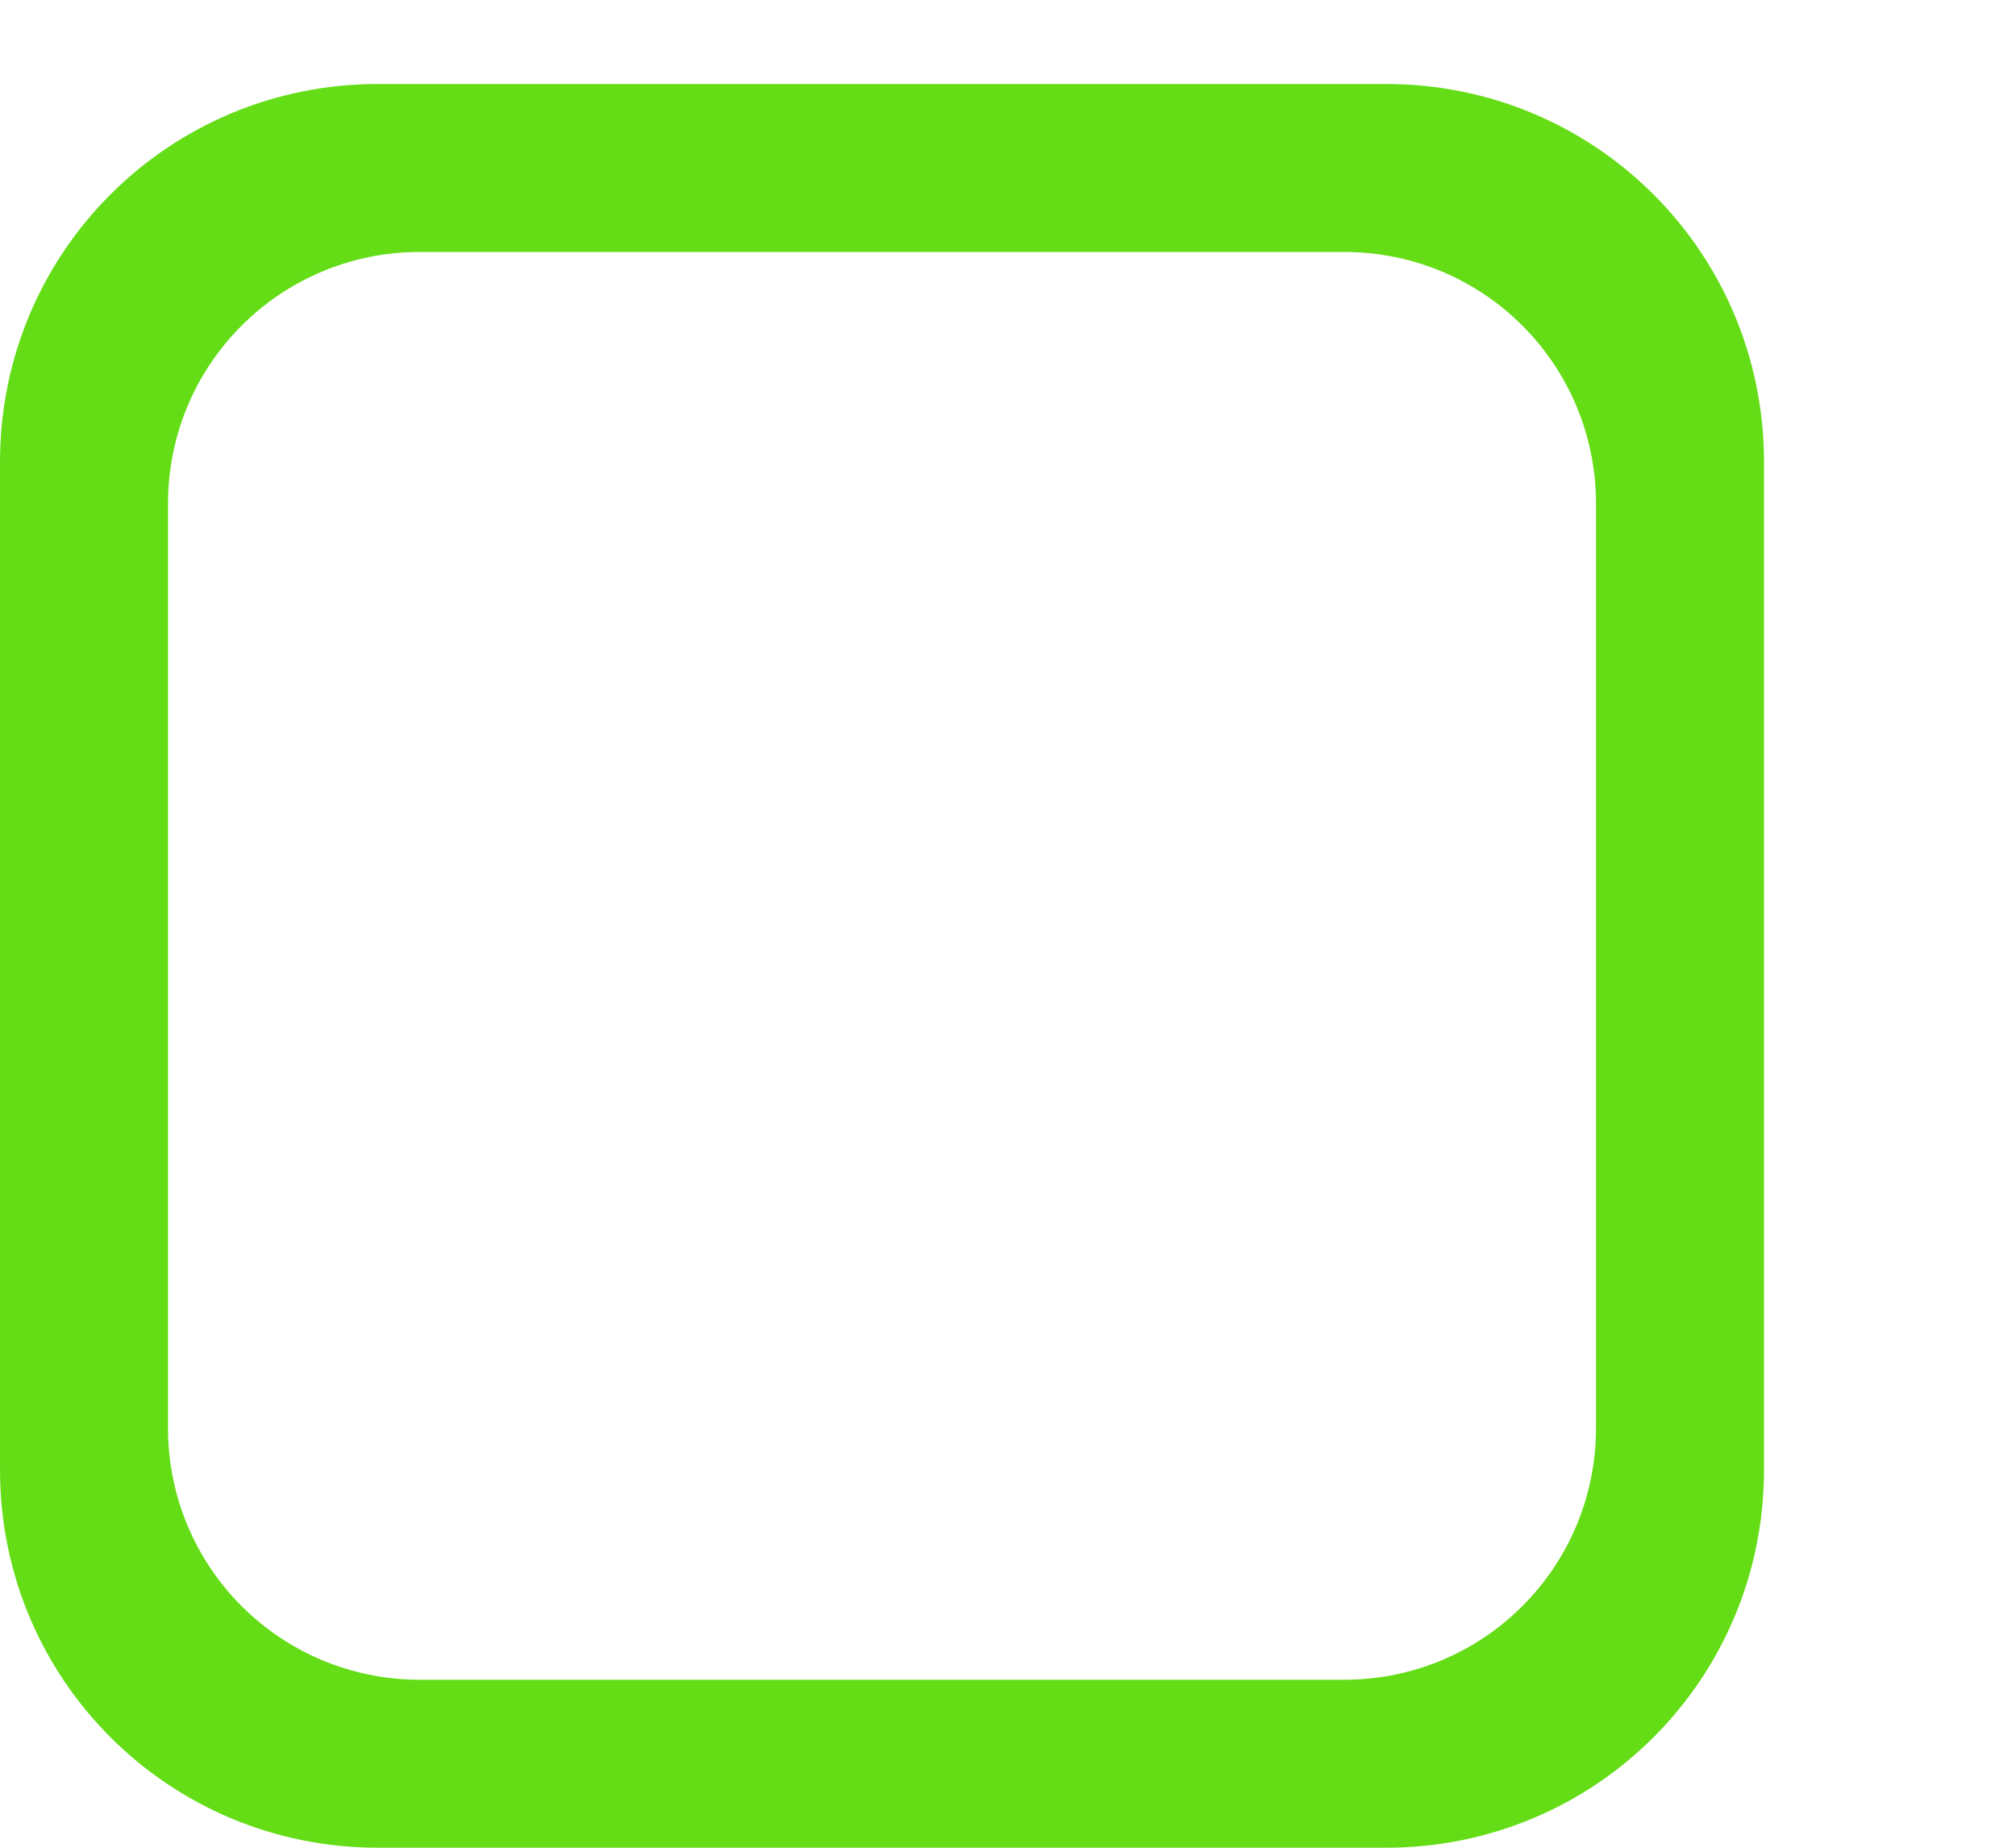
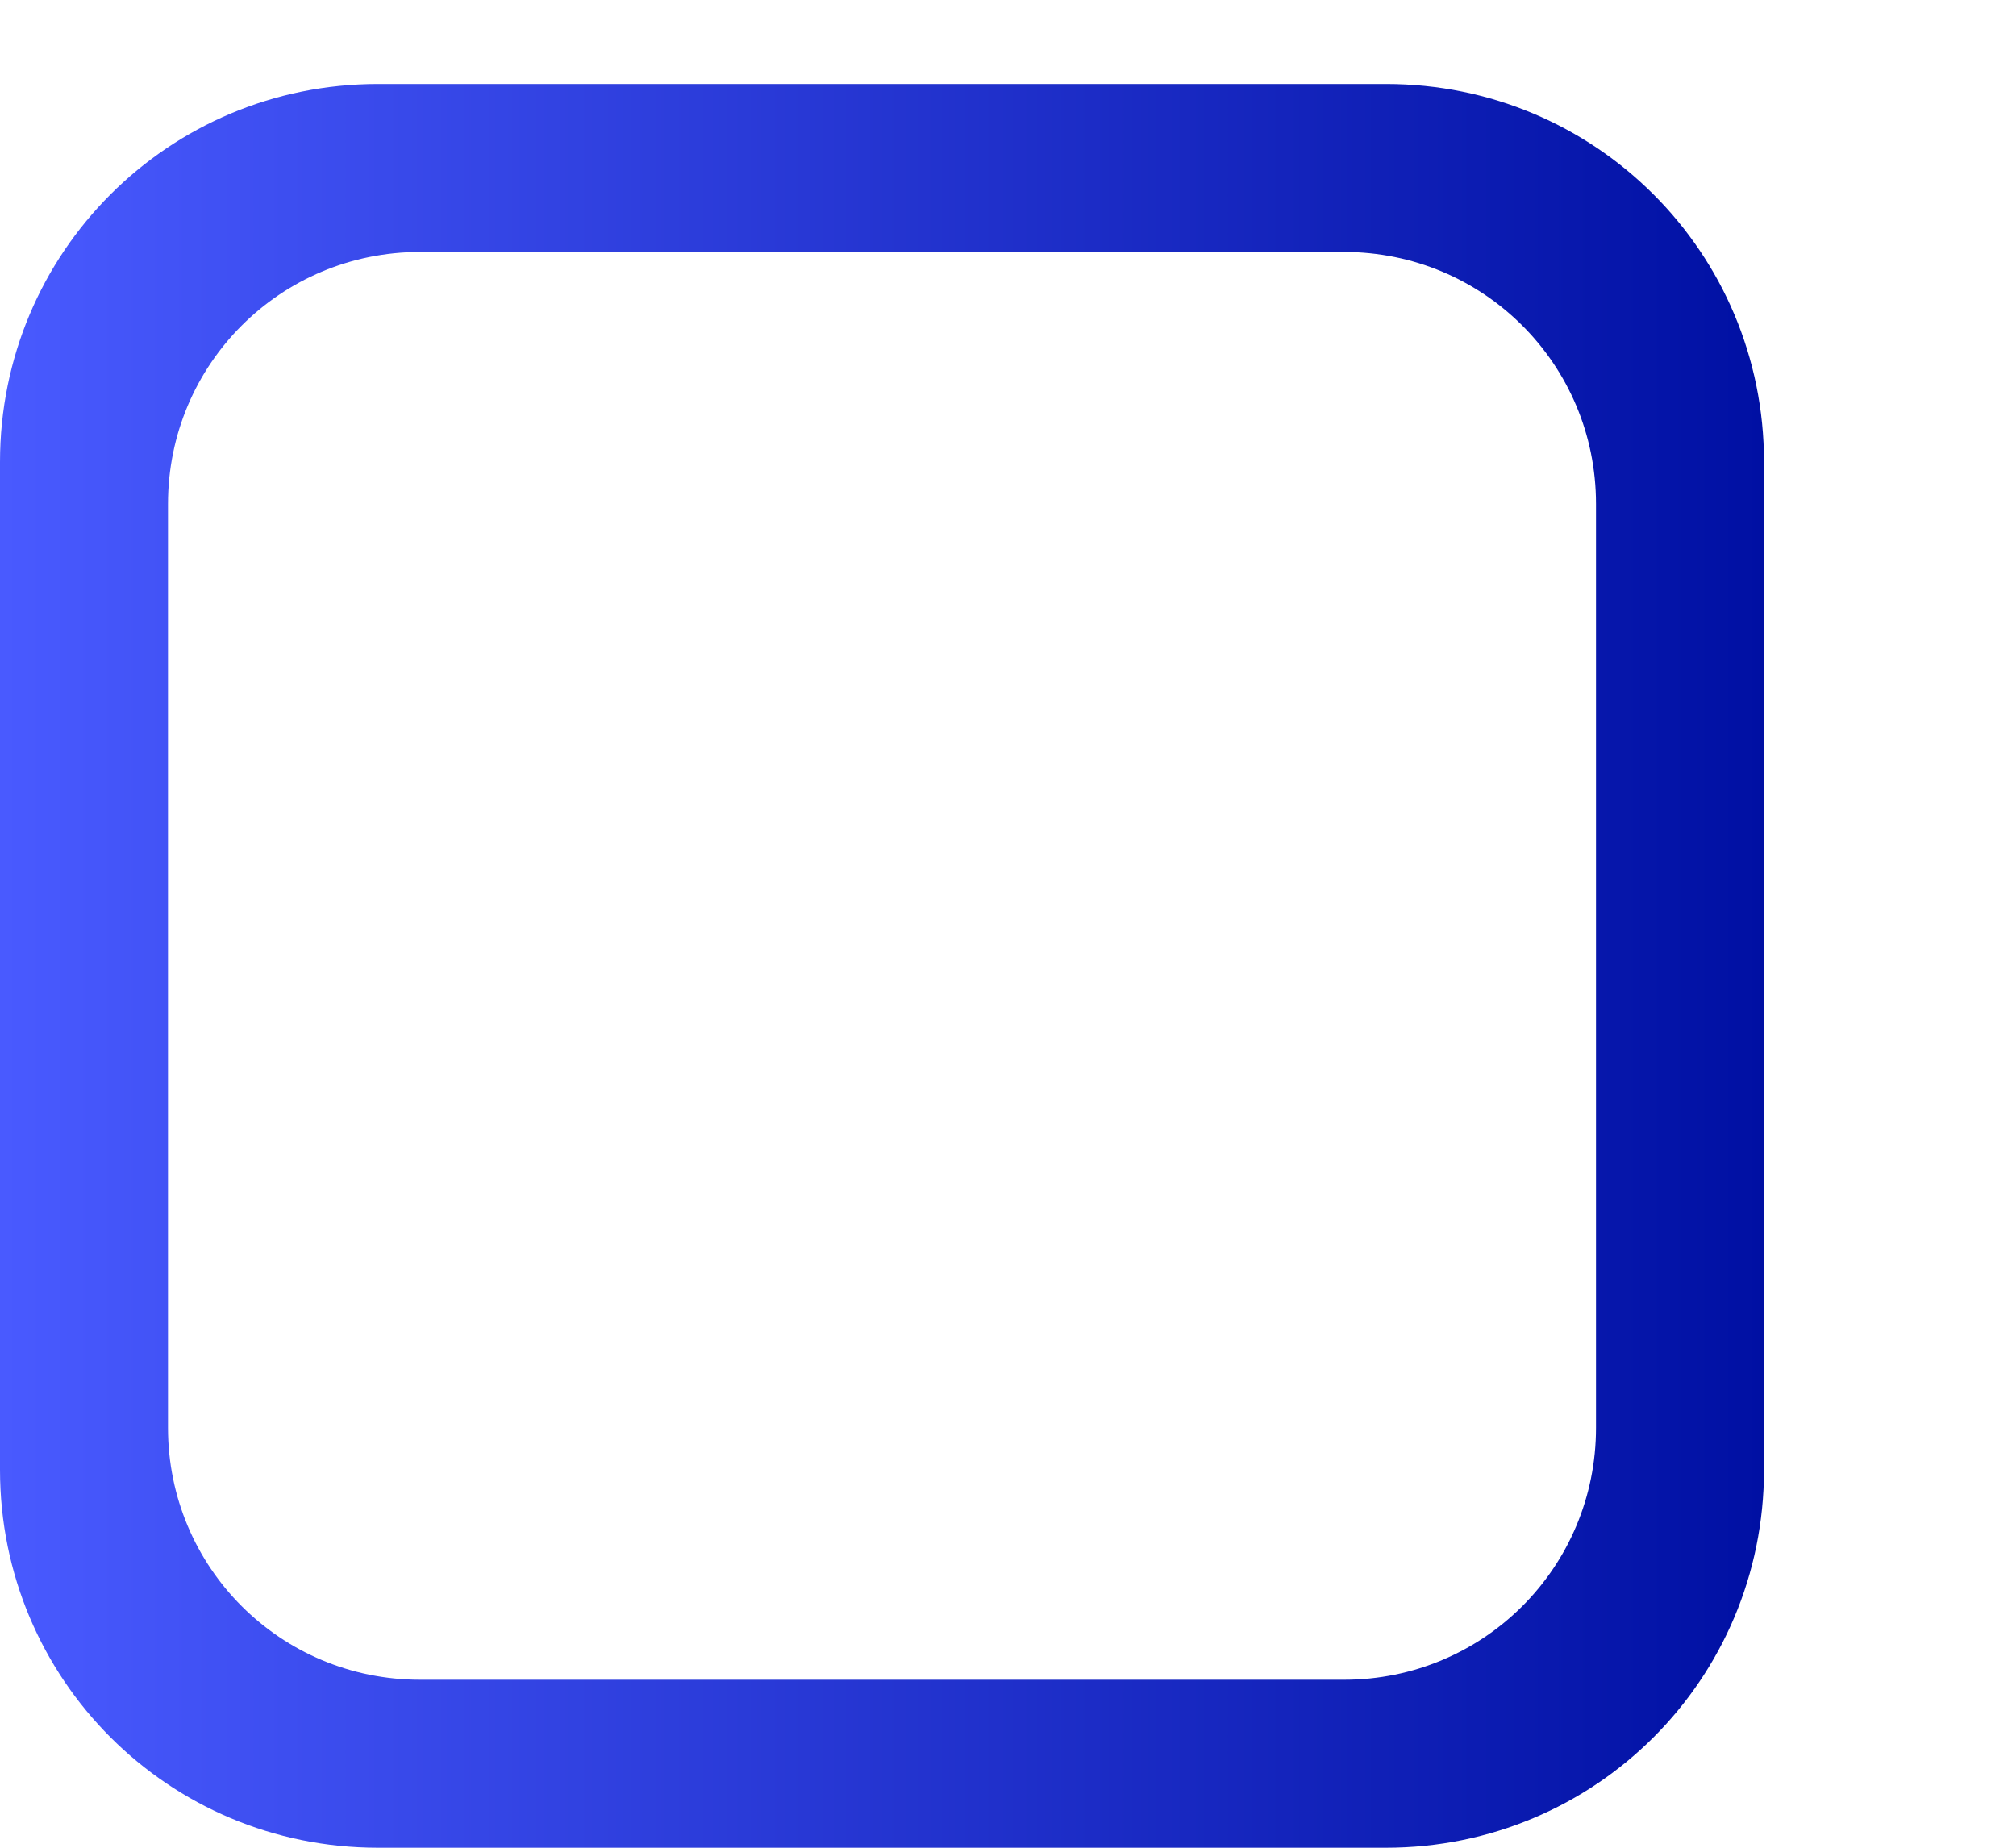
<svg xmlns="http://www.w3.org/2000/svg" xmlns:xlink="http://www.w3.org/1999/xlink" width="24" height="22" id="svg3199" version="1.1">
  <defs id="defs3201">
+     <linearGradient id="linearGradient1">
+       <stop style="stop-color:#495aff;stop-opacity:1;" offset="0" id="stop1" />
+       <stop style="stop-color:#0010a3;stop-opacity:1;" offset="1" id="stop2" />
+     </linearGradient>
    <linearGradient id="linearGradient15404">
      <stop id="stop15406" offset="0" style="stop-color:#515151;stop-opacity:1" />
      <stop id="stop15408" offset="1" style="stop-color:#292929;stop-opacity:1" />
    </linearGradient>
    <linearGradient xlink:href="#linearGradient5872-5-1" id="linearGradient5891-0-4" gradientUnits="userSpaceOnUse" x1="205.841" y1="246.709" x2="206.748" y2="231.241" />
    <linearGradient id="linearGradient5872-5-1">
      <stop style="stop-color:#0b2e52;stop-opacity:1" offset="0" id="stop5874-4-4" />
      <stop style="stop-color:#1862af;stop-opacity:1" offset="1" id="stop5876-0-5" />
    </linearGradient>
    <linearGradient y2="-388.73" x2="-93.031" y1="-396.347" x1="-93.031" gradientTransform="matrix(1.591837,0,0,0.8571429,-256.5612,59.68542)" gradientUnits="userSpaceOnUse" id="linearGradient14219" xlink:href="#linearGradient15404" />
    <linearGradient id="linearGradient10013-4-63-6">
      <stop style="stop-color:#333333;stop-opacity:1;" offset="0" id="stop10015-2-76-1" />
      <stop style="stop-color:#292929;stop-opacity:1" offset="1" id="stop10017-46-15-8" />
    </linearGradient>
    <linearGradient id="linearGradient10597-5">
      <stop style="stop-color:#16191a;stop-opacity:1;" offset="0" id="stop10599-2" />
      <stop style="stop-color:#2b3133;stop-opacity:1" offset="1" id="stop10601-5" />
    </linearGradient>
    <linearGradient y2="-322.164" x2="921.225" y1="-330.051" x1="921.328" gradientTransform="matrix(1.591837,0,0,0.8571429,-1456.546,275.4519)" gradientUnits="userSpaceOnUse" id="linearGradient15374" xlink:href="#linearGradient10013-4-63-6" />
    <linearGradient gradientTransform="translate(-1199.985,216.3805)" y2="-227.08" x2="1203.918" y1="-217.567" x1="1203.918" gradientUnits="userSpaceOnUse" id="linearGradient15376" xlink:href="#linearGradient10597-5" />
    <linearGradient id="linearGradient5581-5-2-4-6-8-7-35-8">
      <stop id="stop5583-0-92-8-0-7-6-5-1" offset="0" style="stop-color:#454c4c;stop-opacity:1;" />
      <stop style="stop-color:#393f3f;stop-opacity:1;" offset="0.4" id="stop5585-4-7-2-7-9-9-92-0" />
      <stop id="stop5587-6-7-2-0-3-1-21-5" offset="1" style="stop-color:#2d3232;stop-opacity:1;" />
    </linearGradient>
+     <linearGradient xlink:href="#linearGradient1" id="linearGradient2" x1="0" y1="11.5" x2="21" y2="11.5" gradientUnits="userSpaceOnUse" />
  </defs>
  <g id="layer1" transform="translate(-342.5,-521.3622)">
    <rect style="color:#000000;fill:none;stroke:none;stroke-width:2;marker:none;visibility:visible;display:inline;overflow:visible;enable-background:accumulate" id="rect17347" width="21.944" height="21.944" x="342.299" y="521.584" />
-     <path style="display:inline;opacity:1;fill:#64dd17;fill-opacity:1;stroke:none;stroke-opacity:1;enable-background:new" d="M 4.5 1 C 2.007 1 0 3.007 0 5.5 L 0 17.5 C 0 19.993 2.007 22 4.5 22 L 16.5 22 C 18.993 22 21 19.993 21 17.5 L 21 5.5 C 21 3.007 18.993 1 16.5 1 L 4.5 1 z M 5 3 L 16 3 C 17.662 3 19 4.338 19 6 L 19 17 C 19 18.662 17.662 20 16 20 L 5 20 C 3.338 20 2 18.662 2 17 L 2 6 C 2 4.338 3.338 3 5 3 z " transform="translate(342.5,521.3622)" id="path4731" />
+     <path style="display:inline;opacity:1;fill:url(#linearGradient2);fill-opacity:1;stroke:none;stroke-opacity:1;enable-background:new" d="M 4.5 1 C 2.007 1 0 3.007 0 5.5 L 0 17.5 C 0 19.993 2.007 22 4.5 22 L 16.5 22 C 18.993 22 21 19.993 21 17.5 L 21 5.5 C 21 3.007 18.993 1 16.5 1 L 4.5 1 z M 5 3 L 16 3 C 17.662 3 19 4.338 19 6 L 19 17 C 19 18.662 17.662 20 16 20 L 5 20 C 3.338 20 2 18.662 2 17 L 2 6 C 2 4.338 3.338 3 5 3 z " transform="translate(342.5,521.3622)" id="path4731" />
  </g>
</svg>
